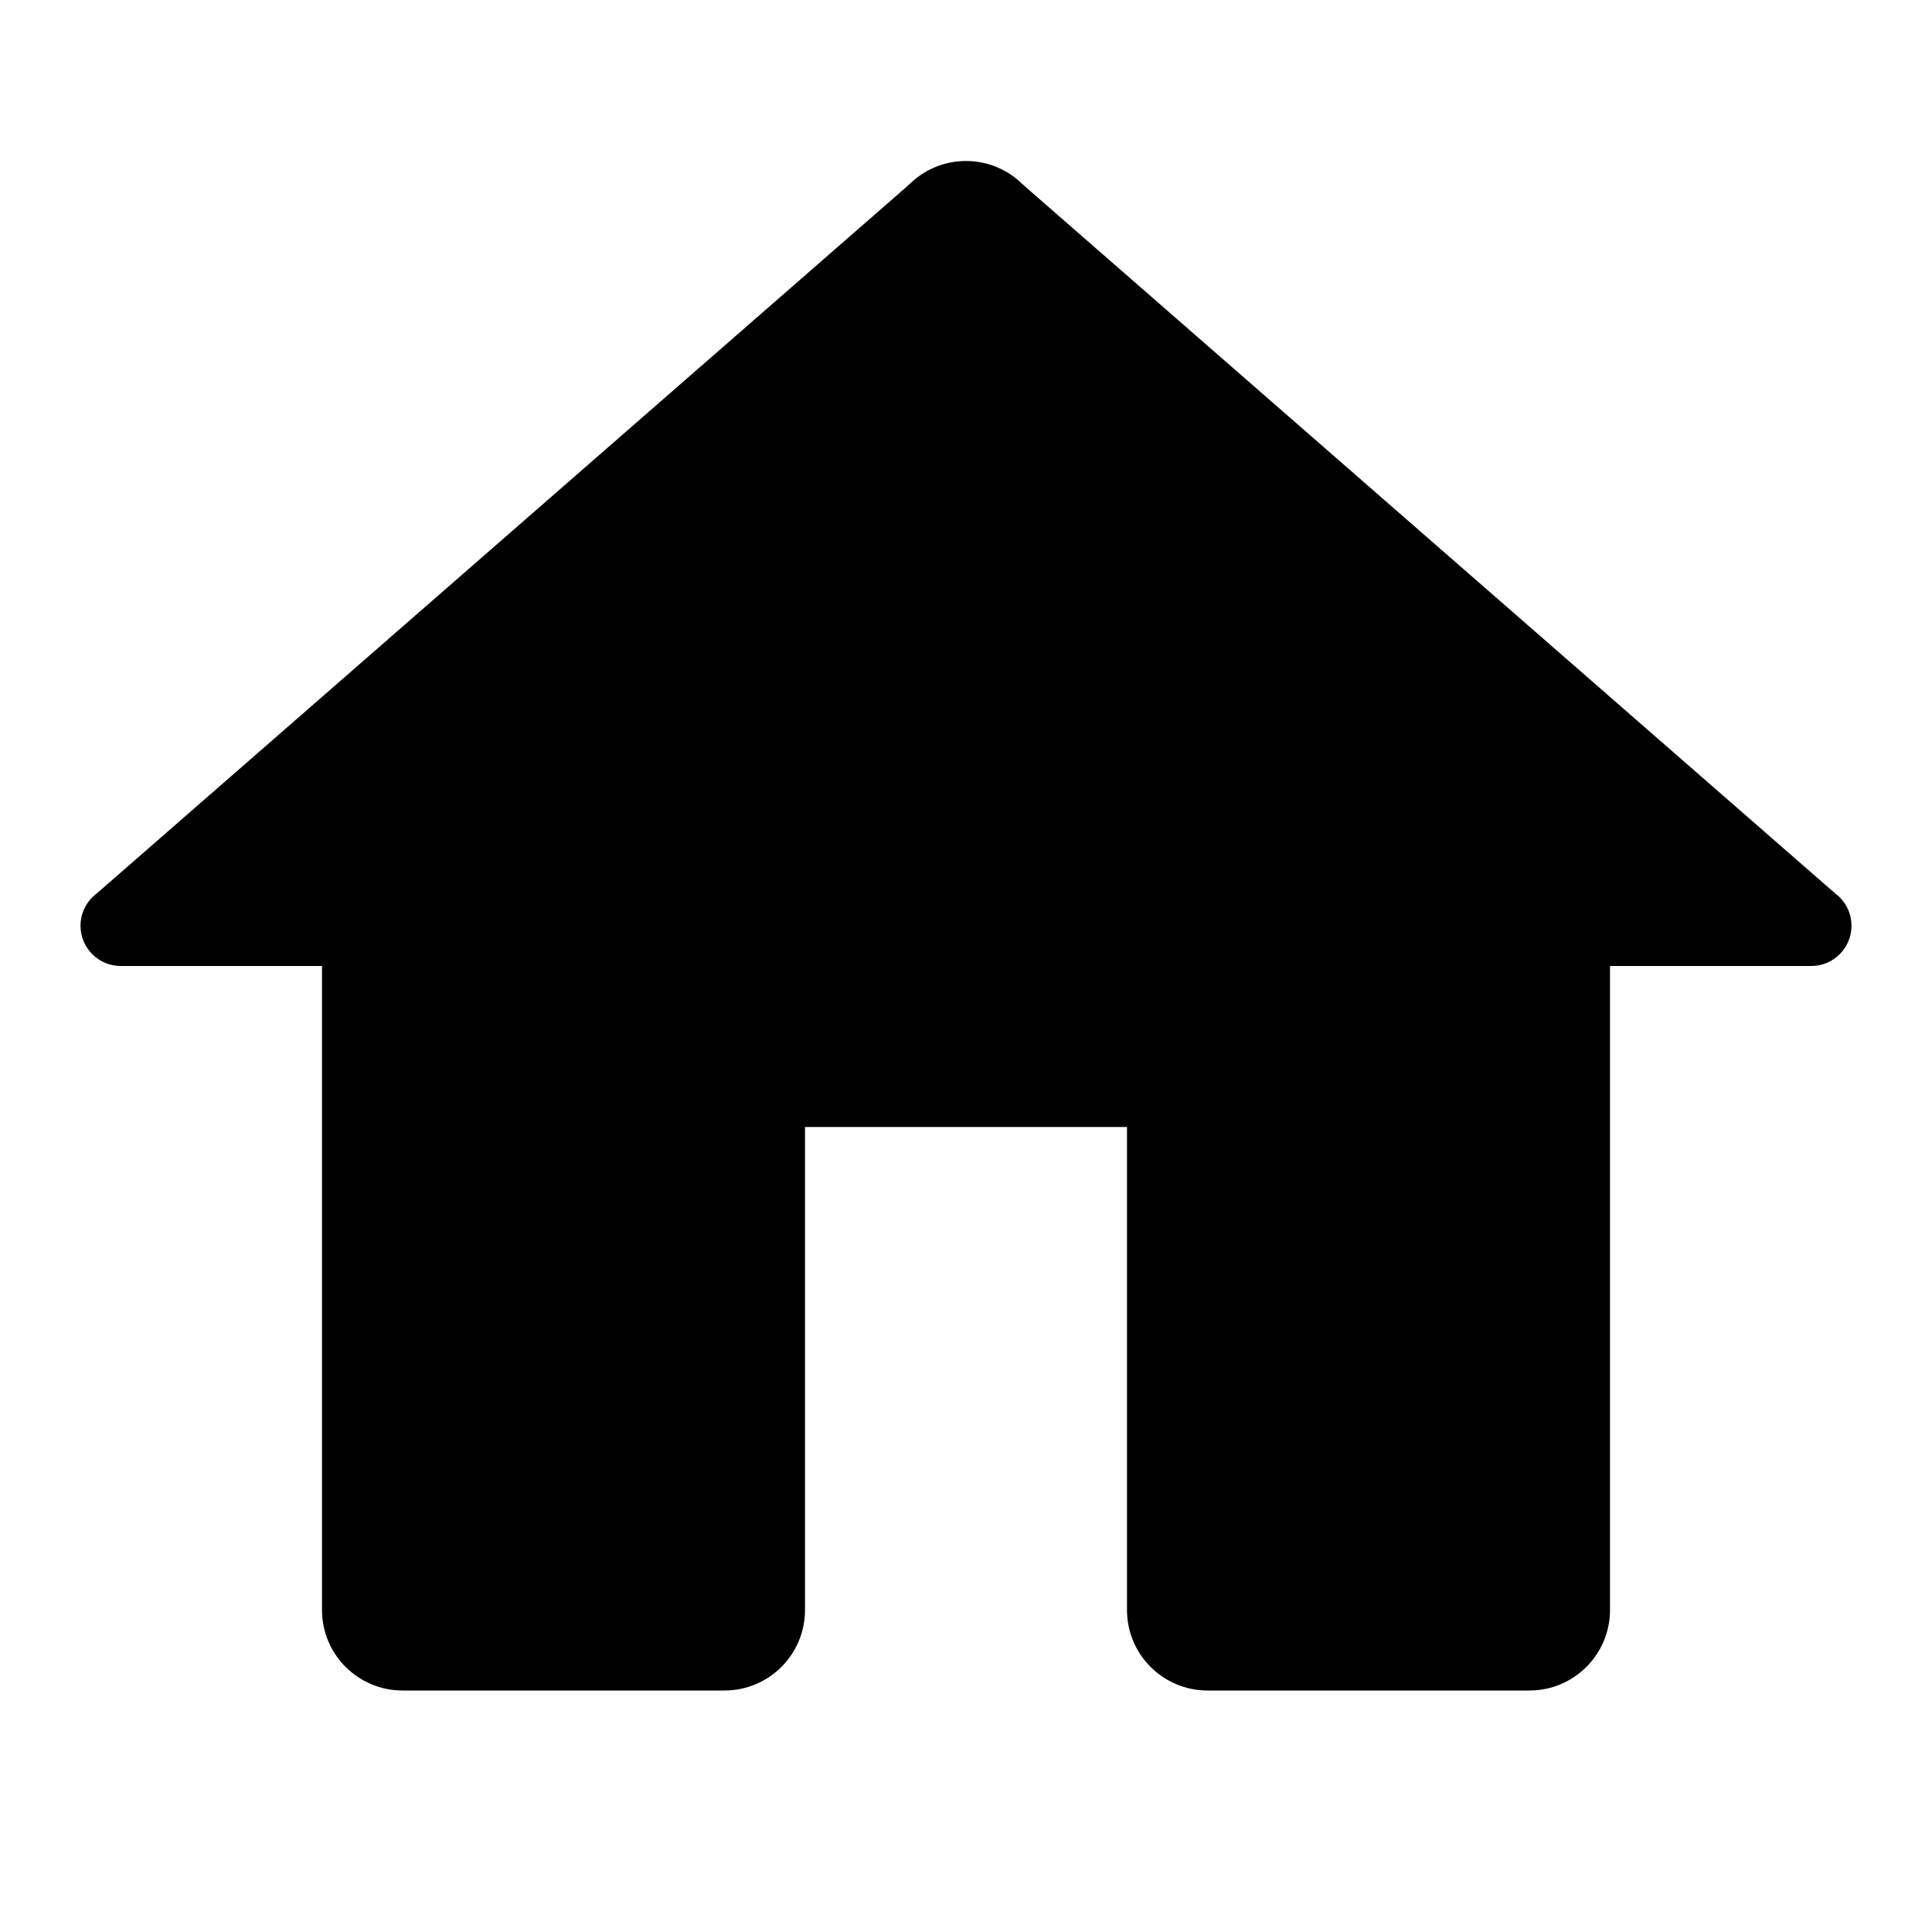
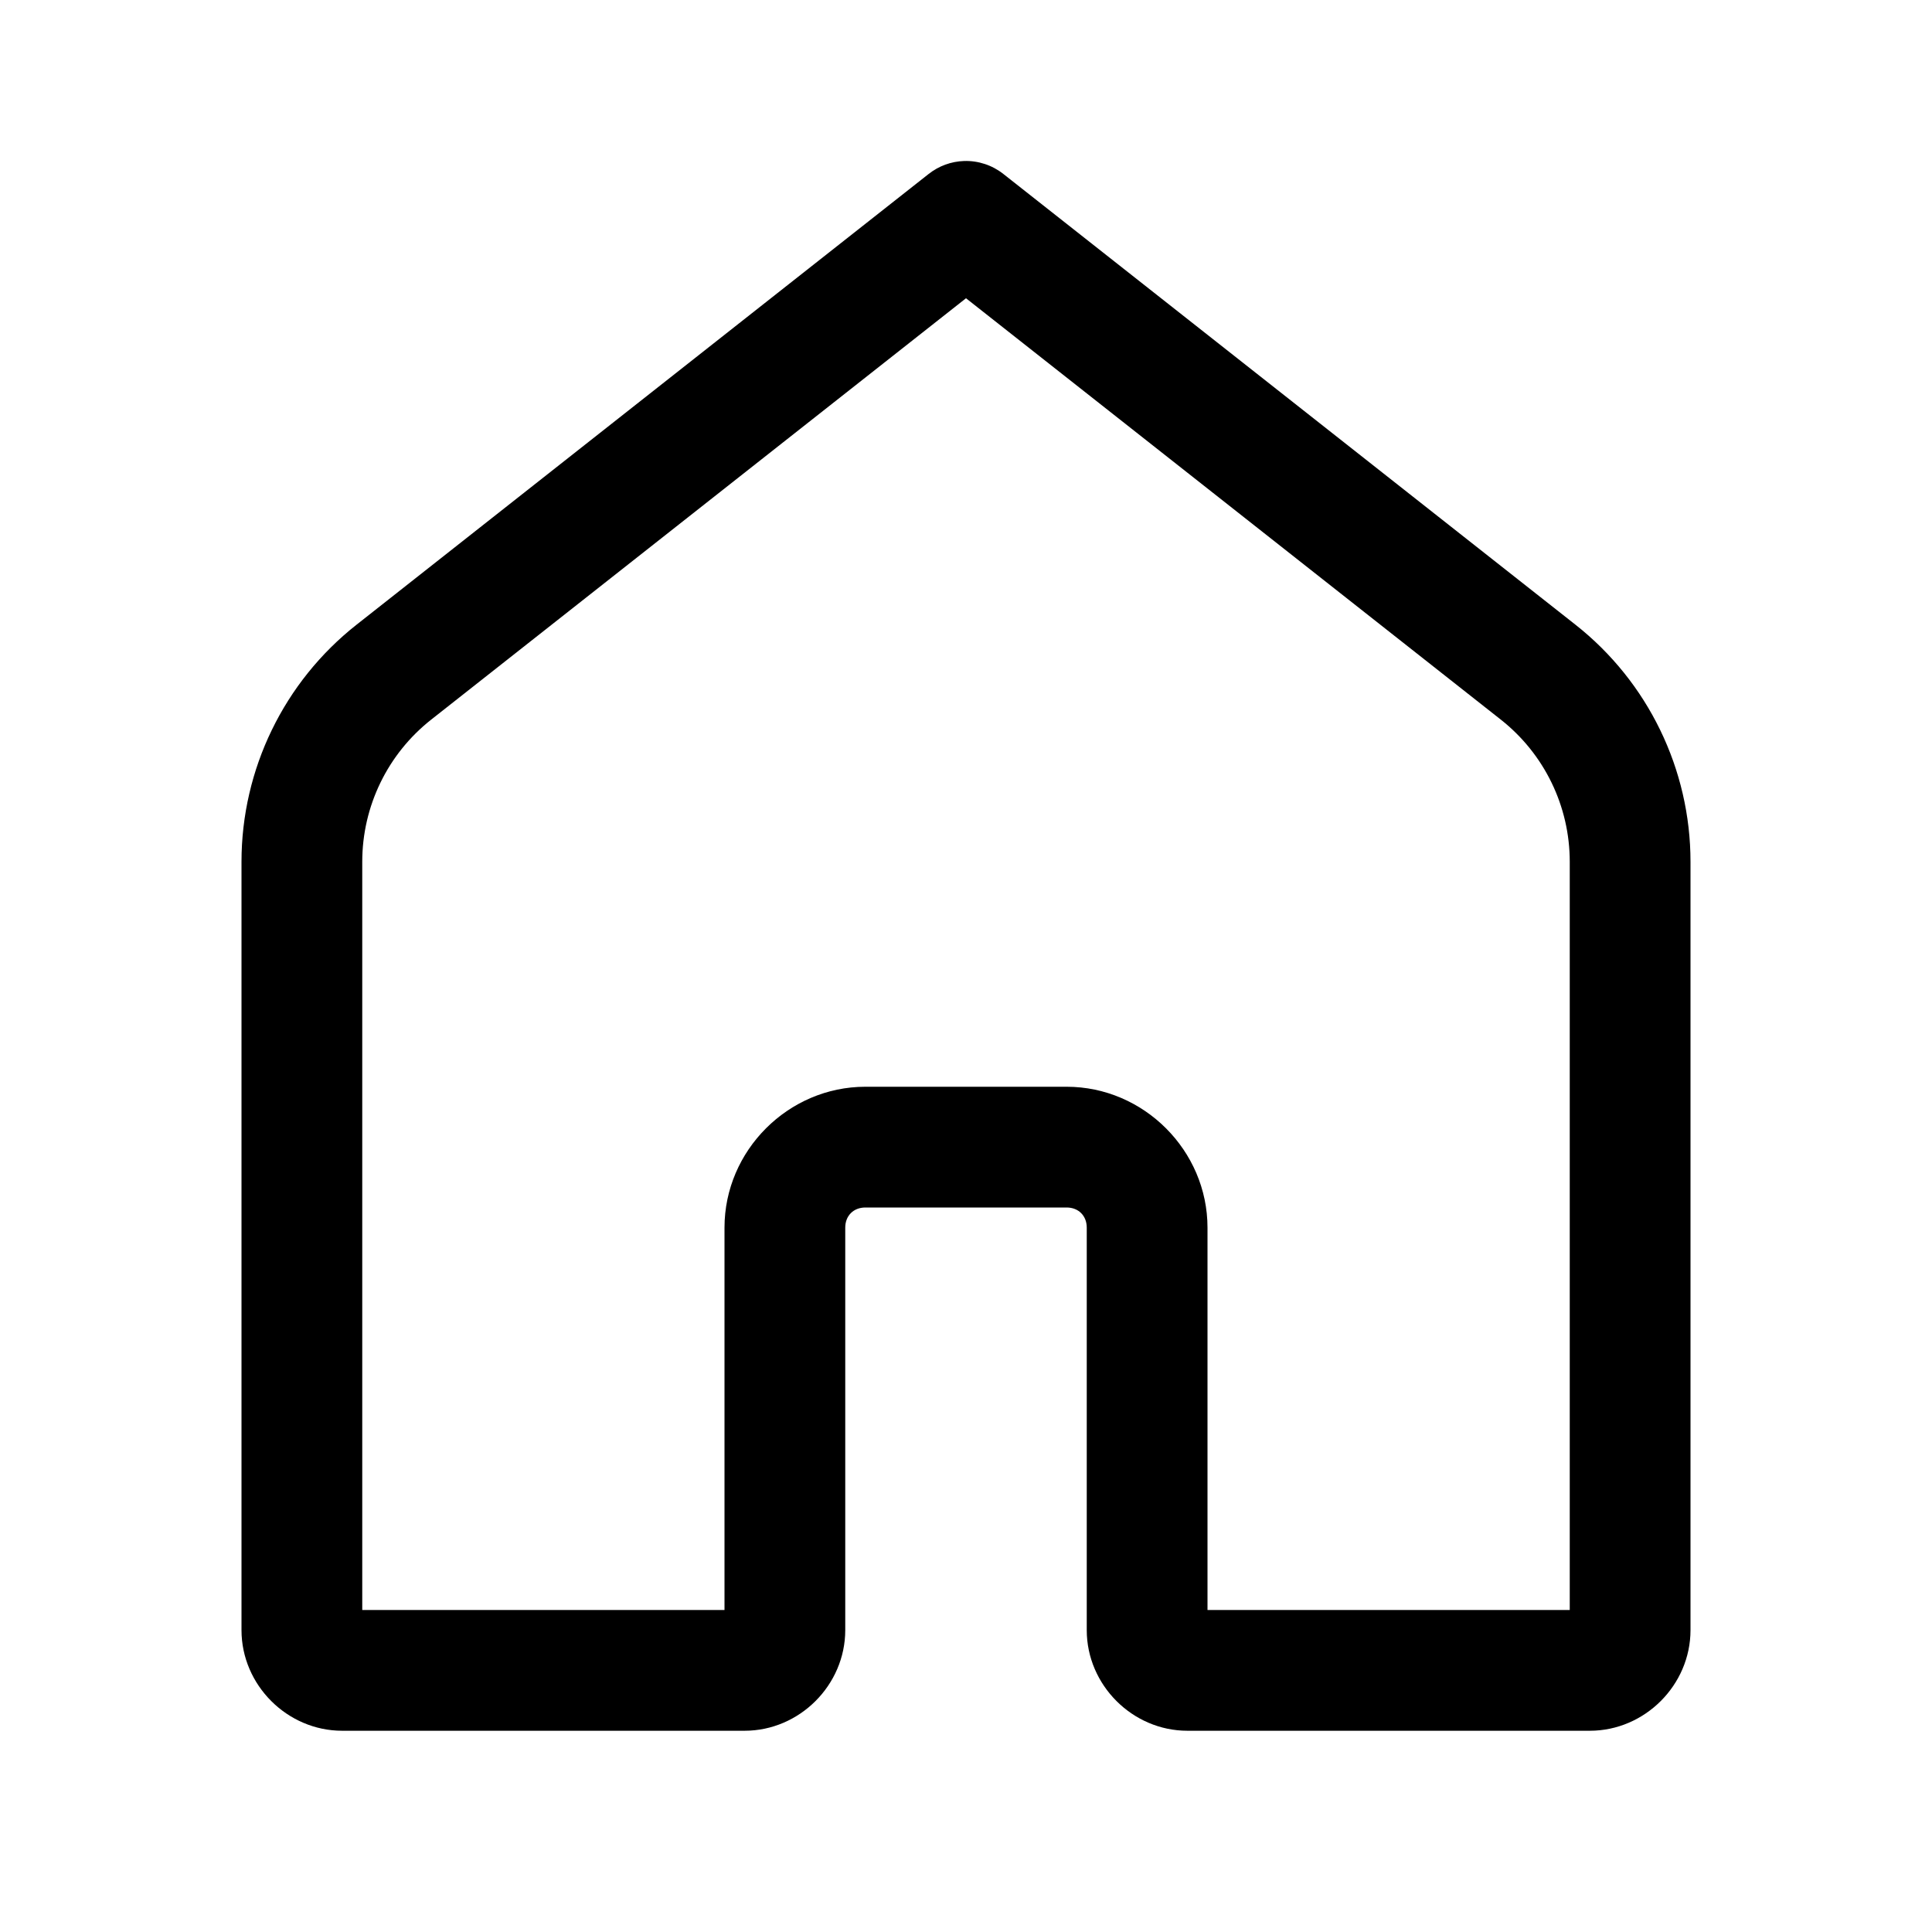
- <svg xmlns="http://www.w3.org/2000/svg" viewBox="0 0 24 24" width="24px" height="24px">
-   <g id="Rounded">
-     <circle cx="12" cy="3" r="1" />
-     <circle cx="22.5" cy="11.5" r="0.5" />
-     <circle cx="1.5" cy="11.5" r="0.5" />
-     <path d="M12.71,2.296L12,3.1l-0.71-0.804L1.203,11.098L1.5,12H4v8c0,0.552,0.448,1,1,1h4c0.552,0,1-0.448,1-1v-6h4v6c0,0.552,0.448,1,1,1h4c0.552,0,1-0.448,1-1v-8h2.5l0.297-0.902L12.71,2.296z" />
-   </g>
+ <svg xmlns="http://www.w3.org/2000/svg" viewBox="0 0 48 48" width="48px" height="48px">
+   <path d="M 23.951 4 A 1.5 1.5 0 0 0 23.072 4.322 L 8.859 15.52 C 7.055 16.941 6 19.114 6 21.41 L 6 40.5 C 6 41.864 7.136 43 8.5 43 L 18.5 43 C 19.864 43 21 41.864 21 40.5 L 21 30.5 C 21 30.205 21.205 30 21.5 30 L 26.5 30 C 26.795 30 27 30.205 27 30.5 L 27 40.5 C 27 41.864 28.136 43 29.5 43 L 39.5 43 C 40.864 43 42 41.864 42 40.5 L 42 21.41 C 42 19.114 40.945 16.941 39.141 15.52 L 24.928 4.322 A 1.5 1.5 0 0 0 23.951 4 z M 24 7.41 L 37.285 17.877 C 38.369 18.731 39 20.031 39 21.41 L 39 40 L 30 40 L 30 30.5 C 30 28.585 28.415 27 26.5 27 L 21.5 27 C 19.585 27 18 28.585 18 30.5 L 18 40 L 9 40 L 9 21.41 C 9 20.031 9.631 18.731 10.715 17.877 L 24 7.41 z" />
</svg>
